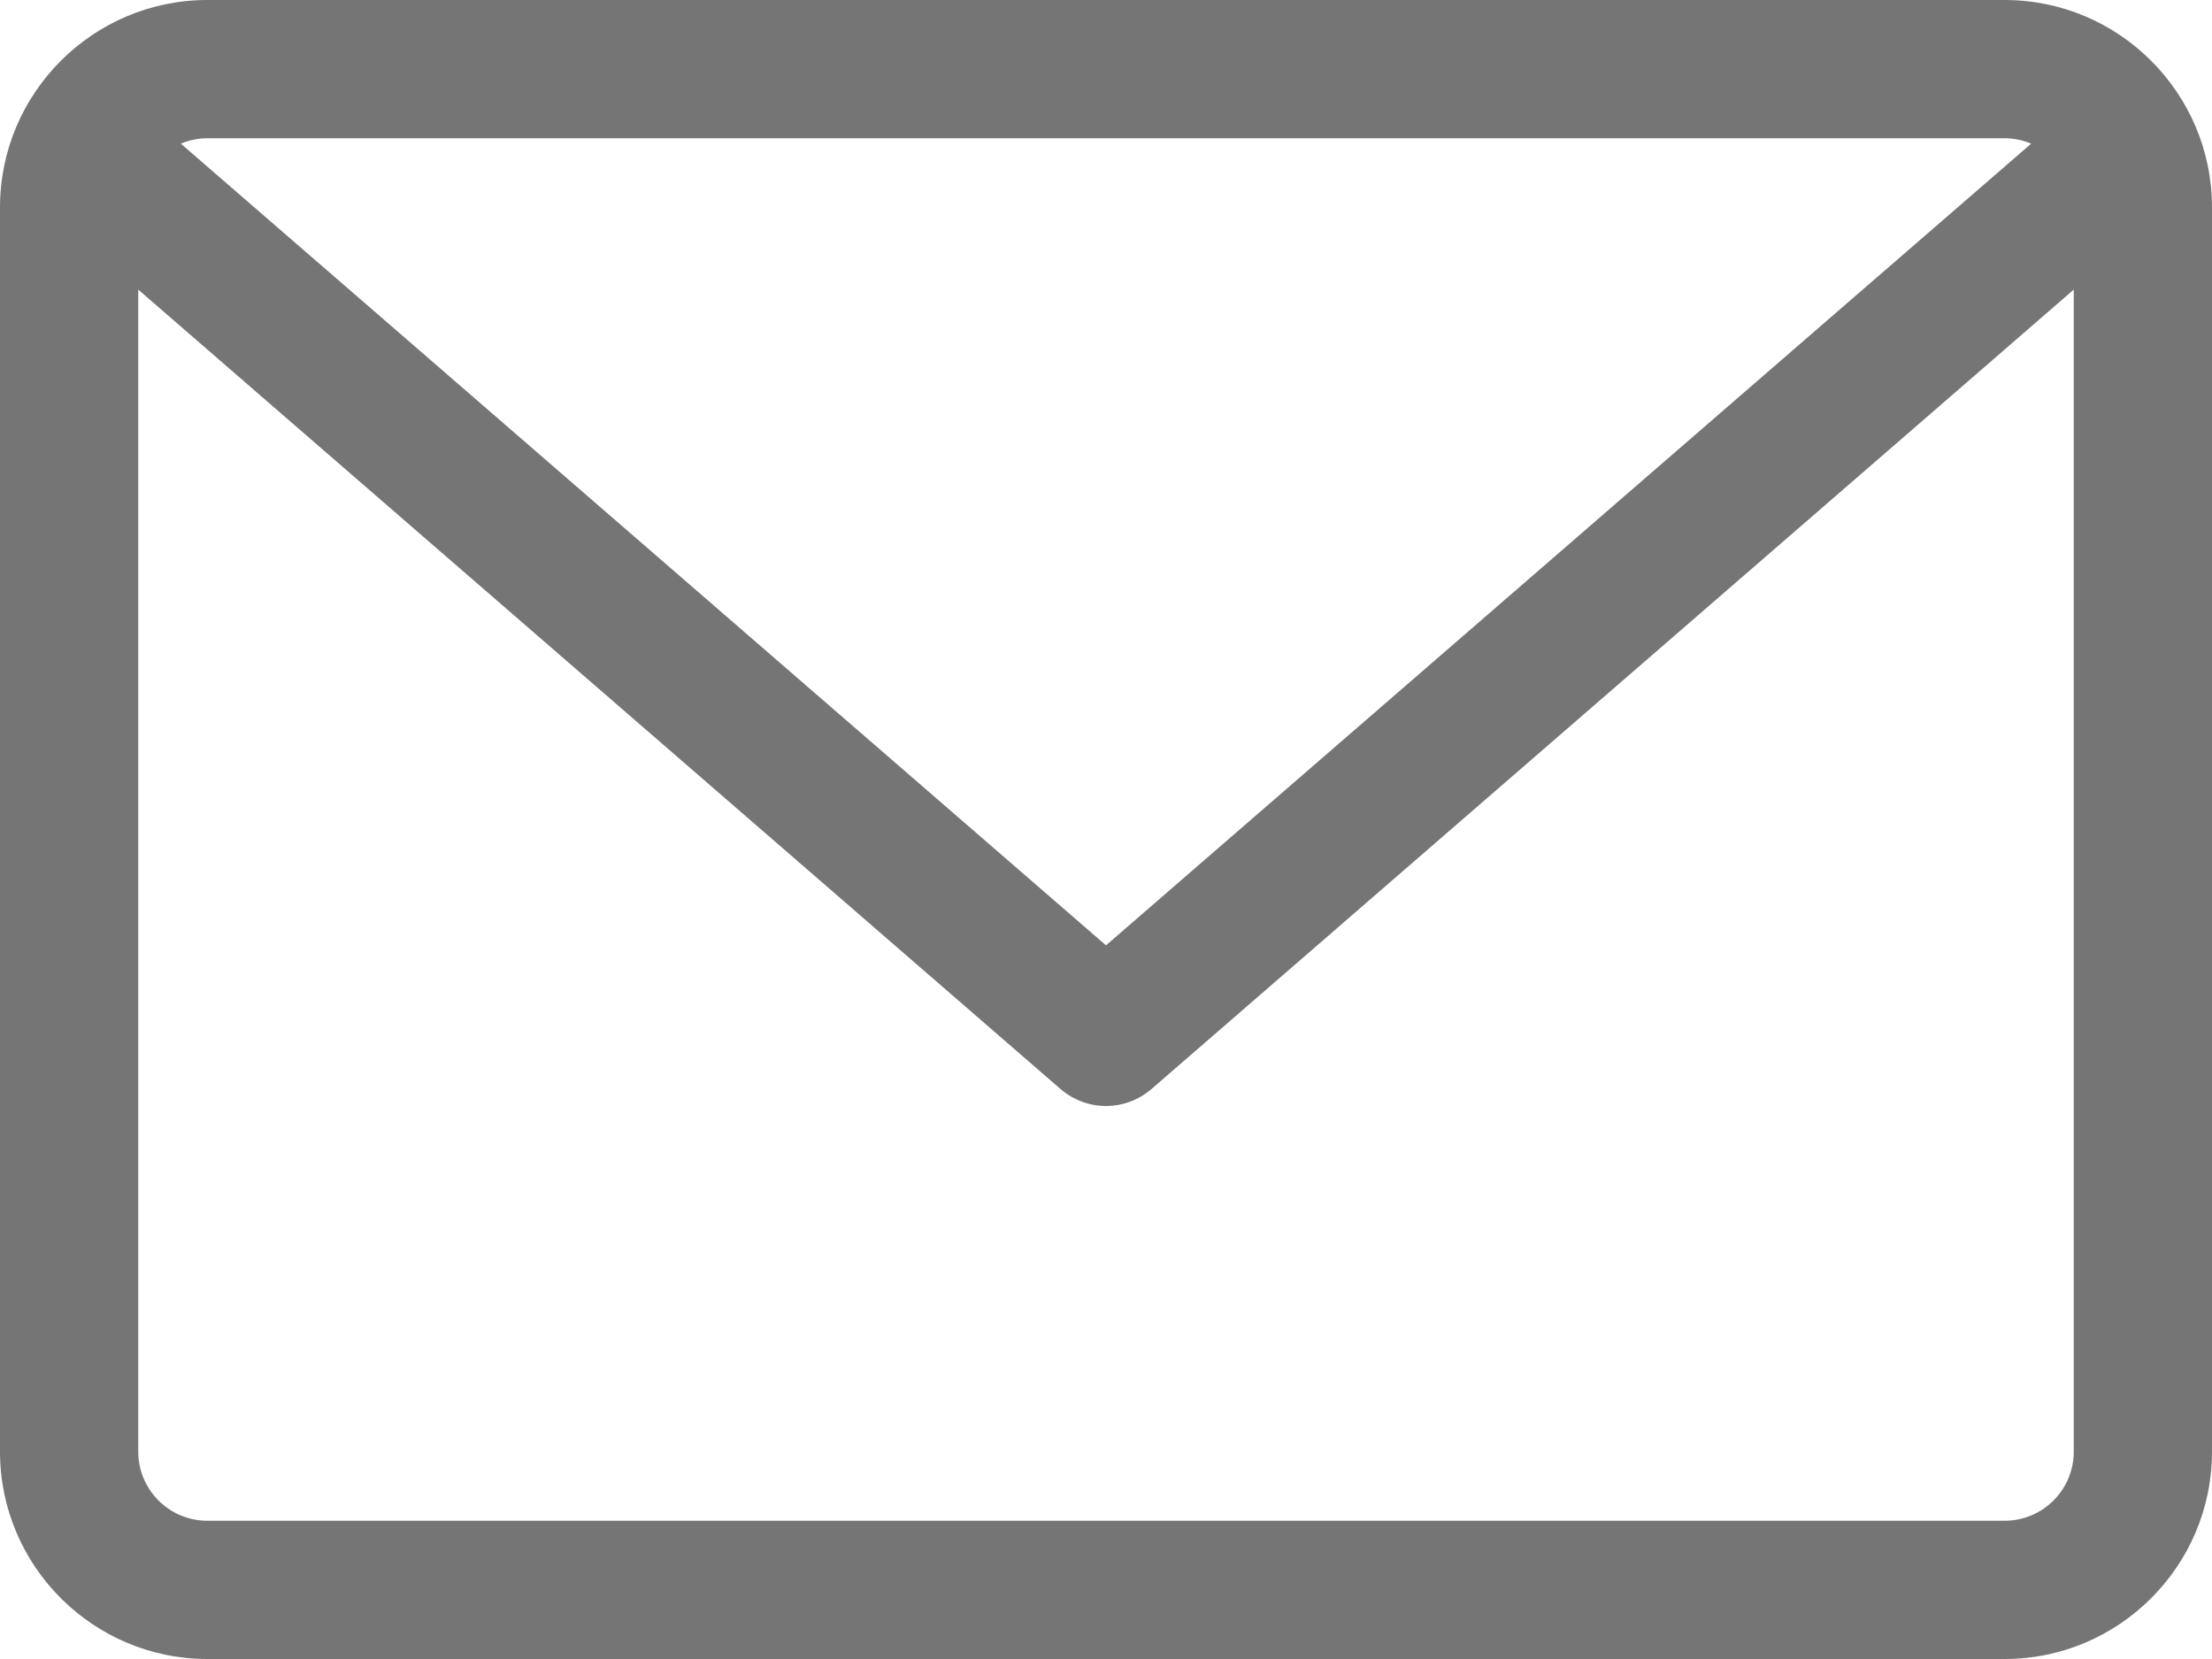
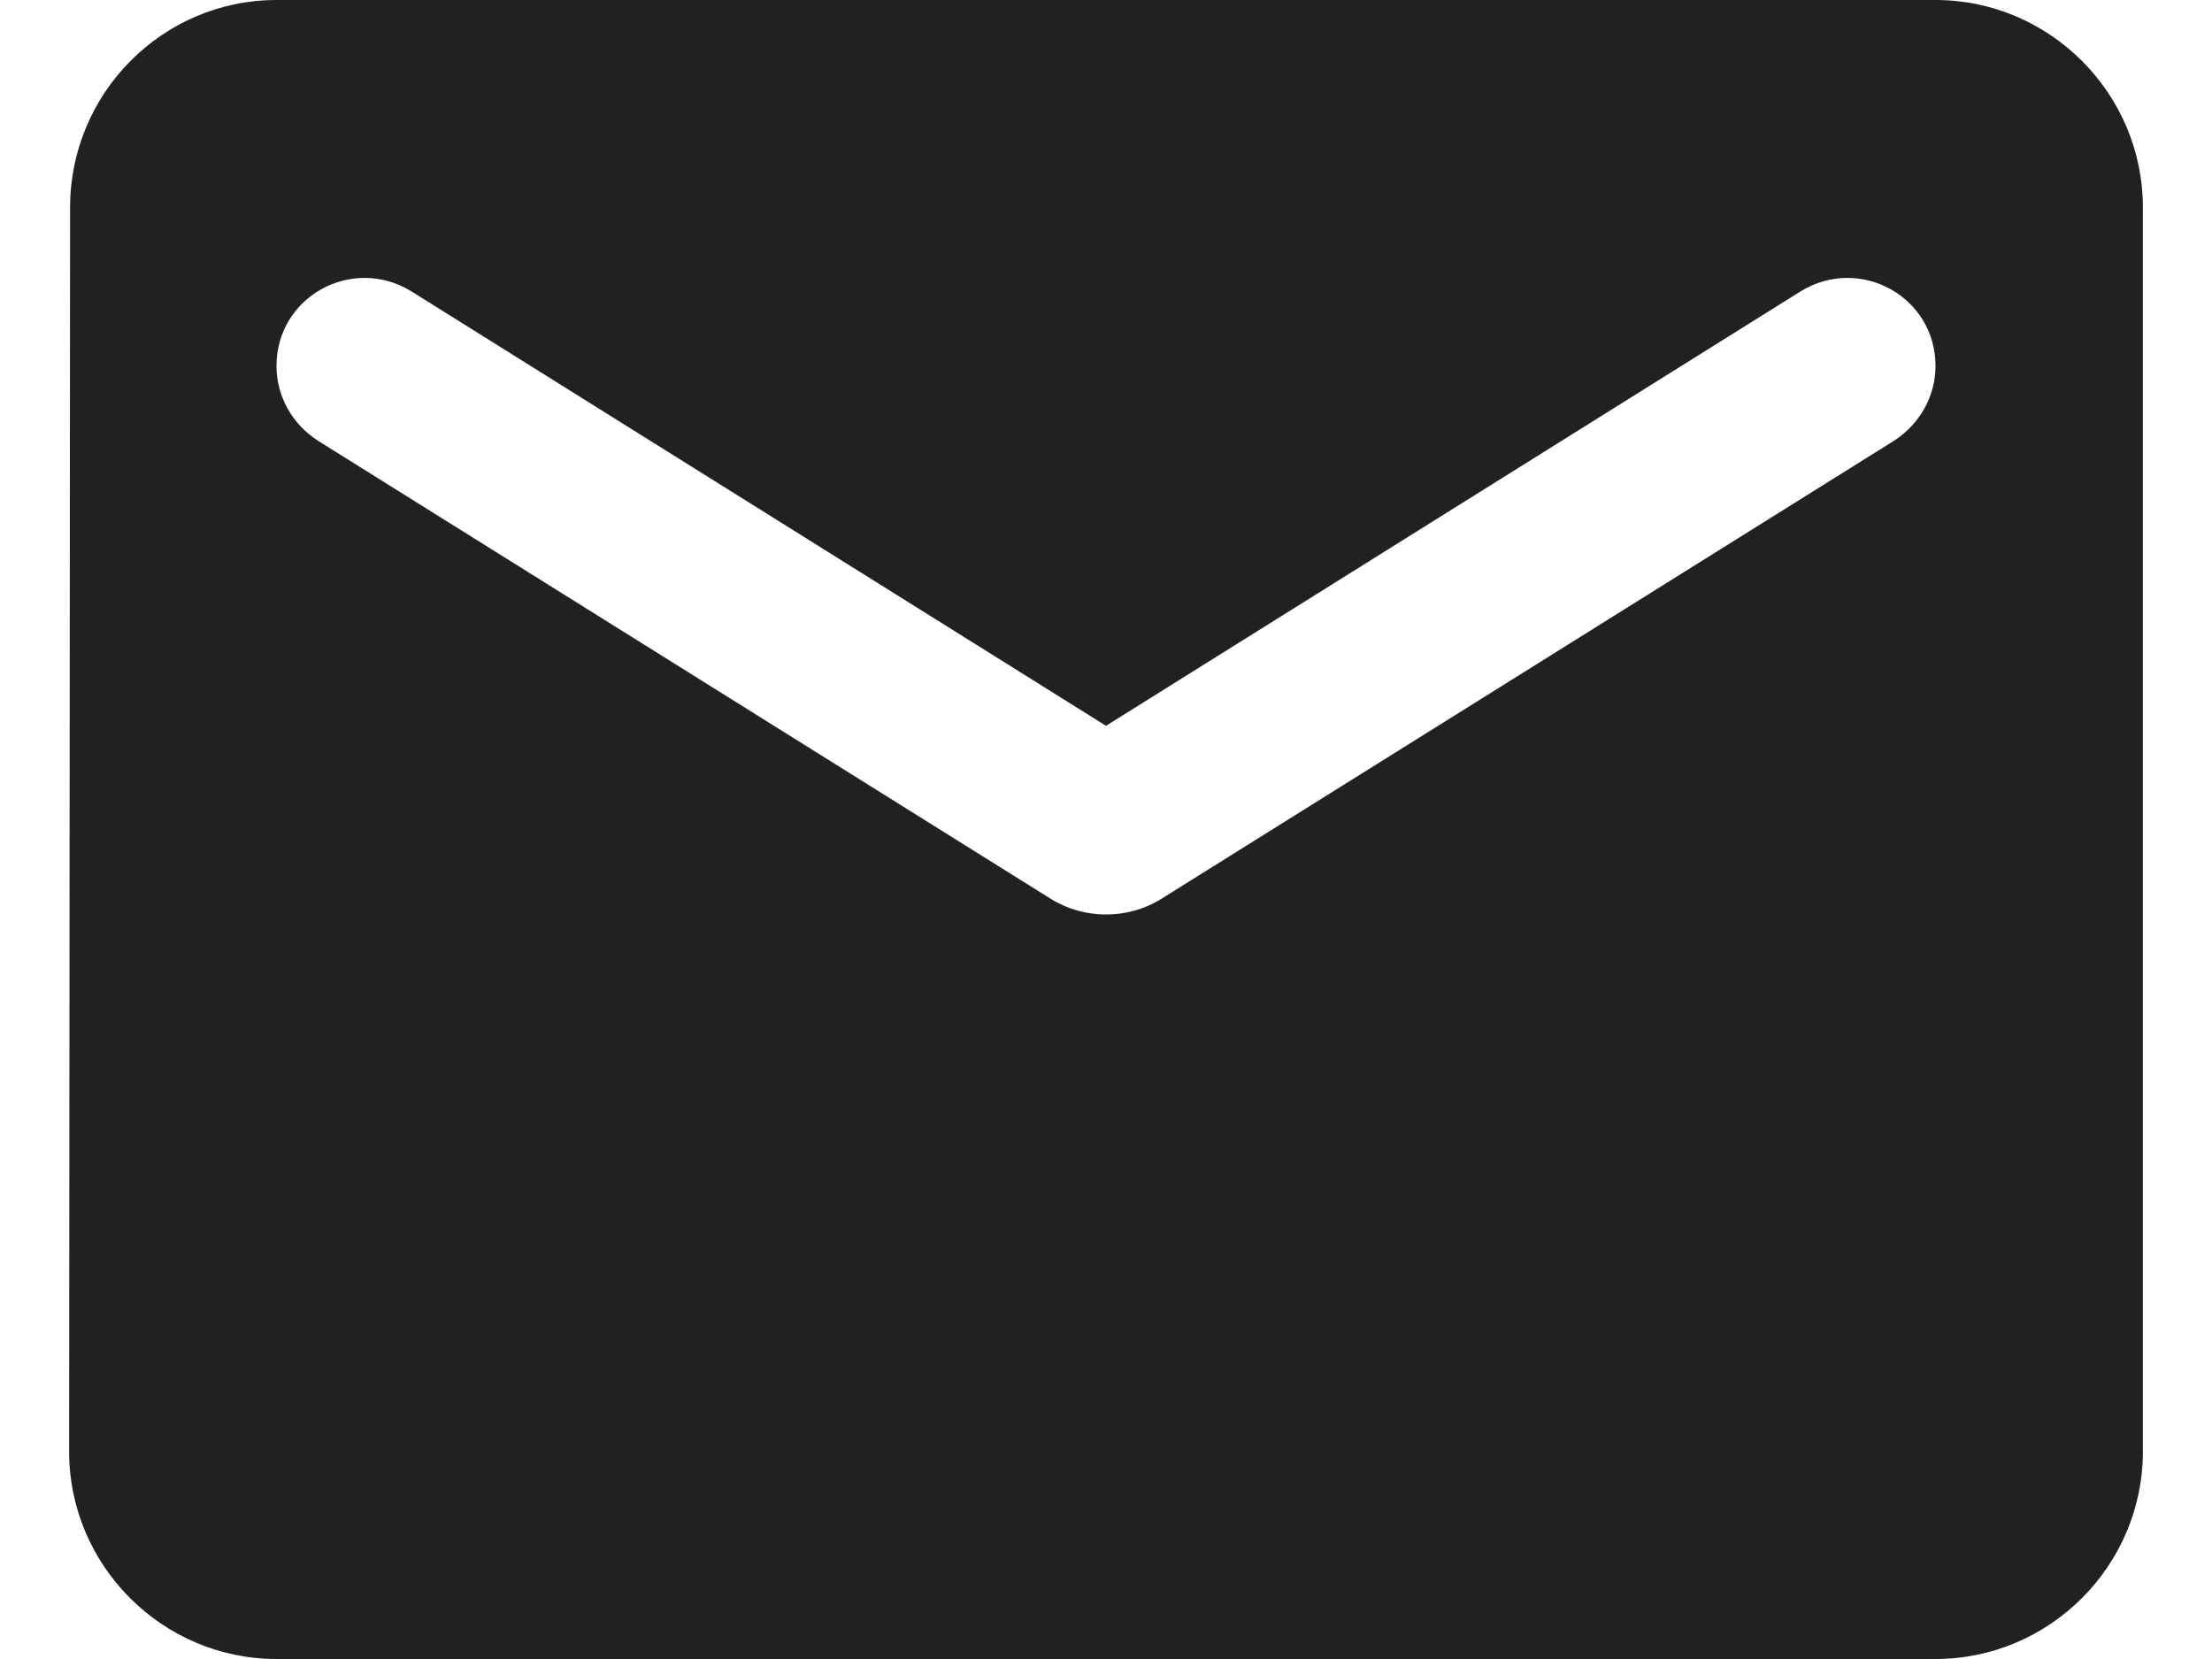
<svg xmlns="http://www.w3.org/2000/svg" width="16" height="12" viewBox="0 0 16 12" fill="none">
-   <path d="M14.5 0H1.5C0.673 0 0 0.673 0 1.5V10.5C0 11.327 0.673 12 1.5 12H14.5C15.327 12 16 11.327 16 10.5V1.5C16 0.673 15.327 0 14.5 0ZM14.5 1C14.568 1 14.633 1.014 14.692 1.039L8 6.838L1.308 1.039C1.367 1.014 1.432 1 1.5 1H14.5ZM14.5 11H1.5C1.224 11 1 10.776 1 10.5V2.095L7.672 7.878C7.767 7.959 7.883 8 8 8C8.117 8 8.233 7.959 8.328 7.878L15 2.095V10.5C15 10.776 14.776 11 14.5 11Z" fill="#757575" />
+   <path d="M14 0H2C1.175 0 0.507 0.675 0.507 1.5L0.5 10.5C0.5 11.325 1.175 12 2 12H14C14.825 12 15.5 11.325 15.5 10.5V1.5C15.5 0.675 14.825 0 14 0ZM13.7 3.188L8.398 6.503C8.158 6.652 7.843 6.652 7.603 6.503L2.3 3.188C2.112 3.067 2 2.865 2 2.647C2 2.145 2.547 1.845 2.975 2.107L8 5.25L13.025 2.107C13.453 1.845 14 2.145 14 2.647C14 2.865 13.887 3.067 13.7 3.188Z" fill="#212121" />
</svg>
